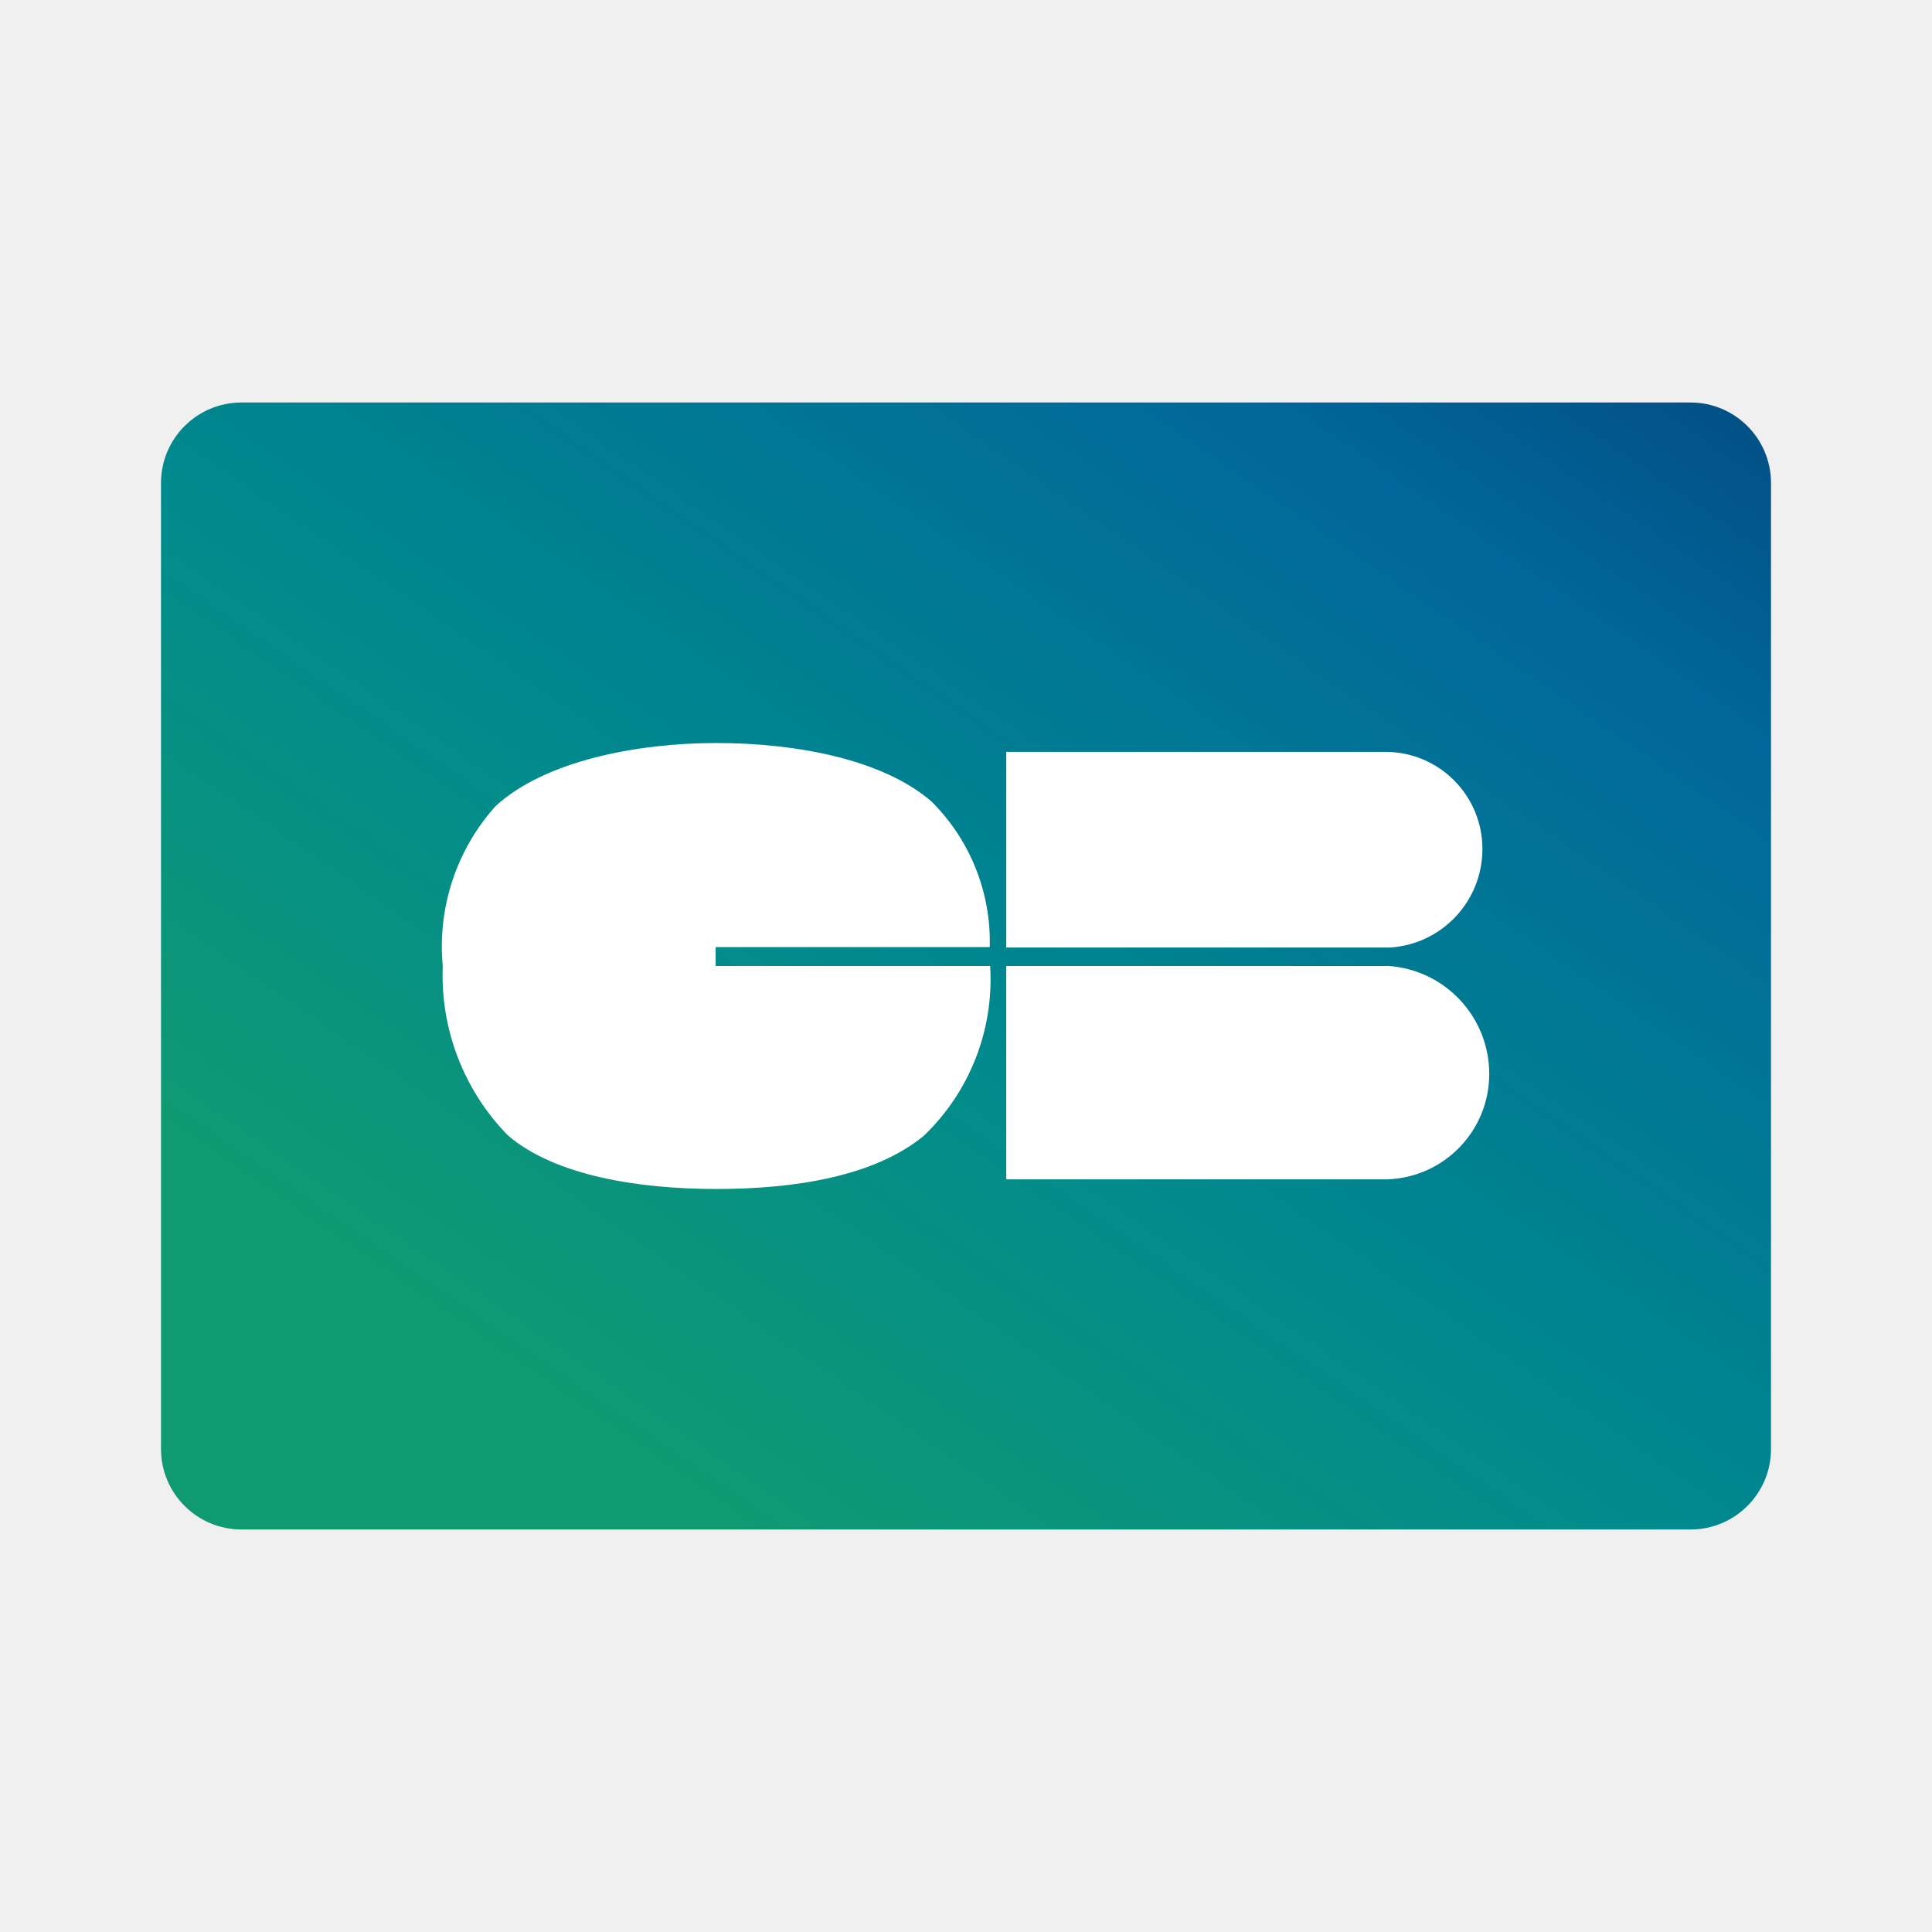
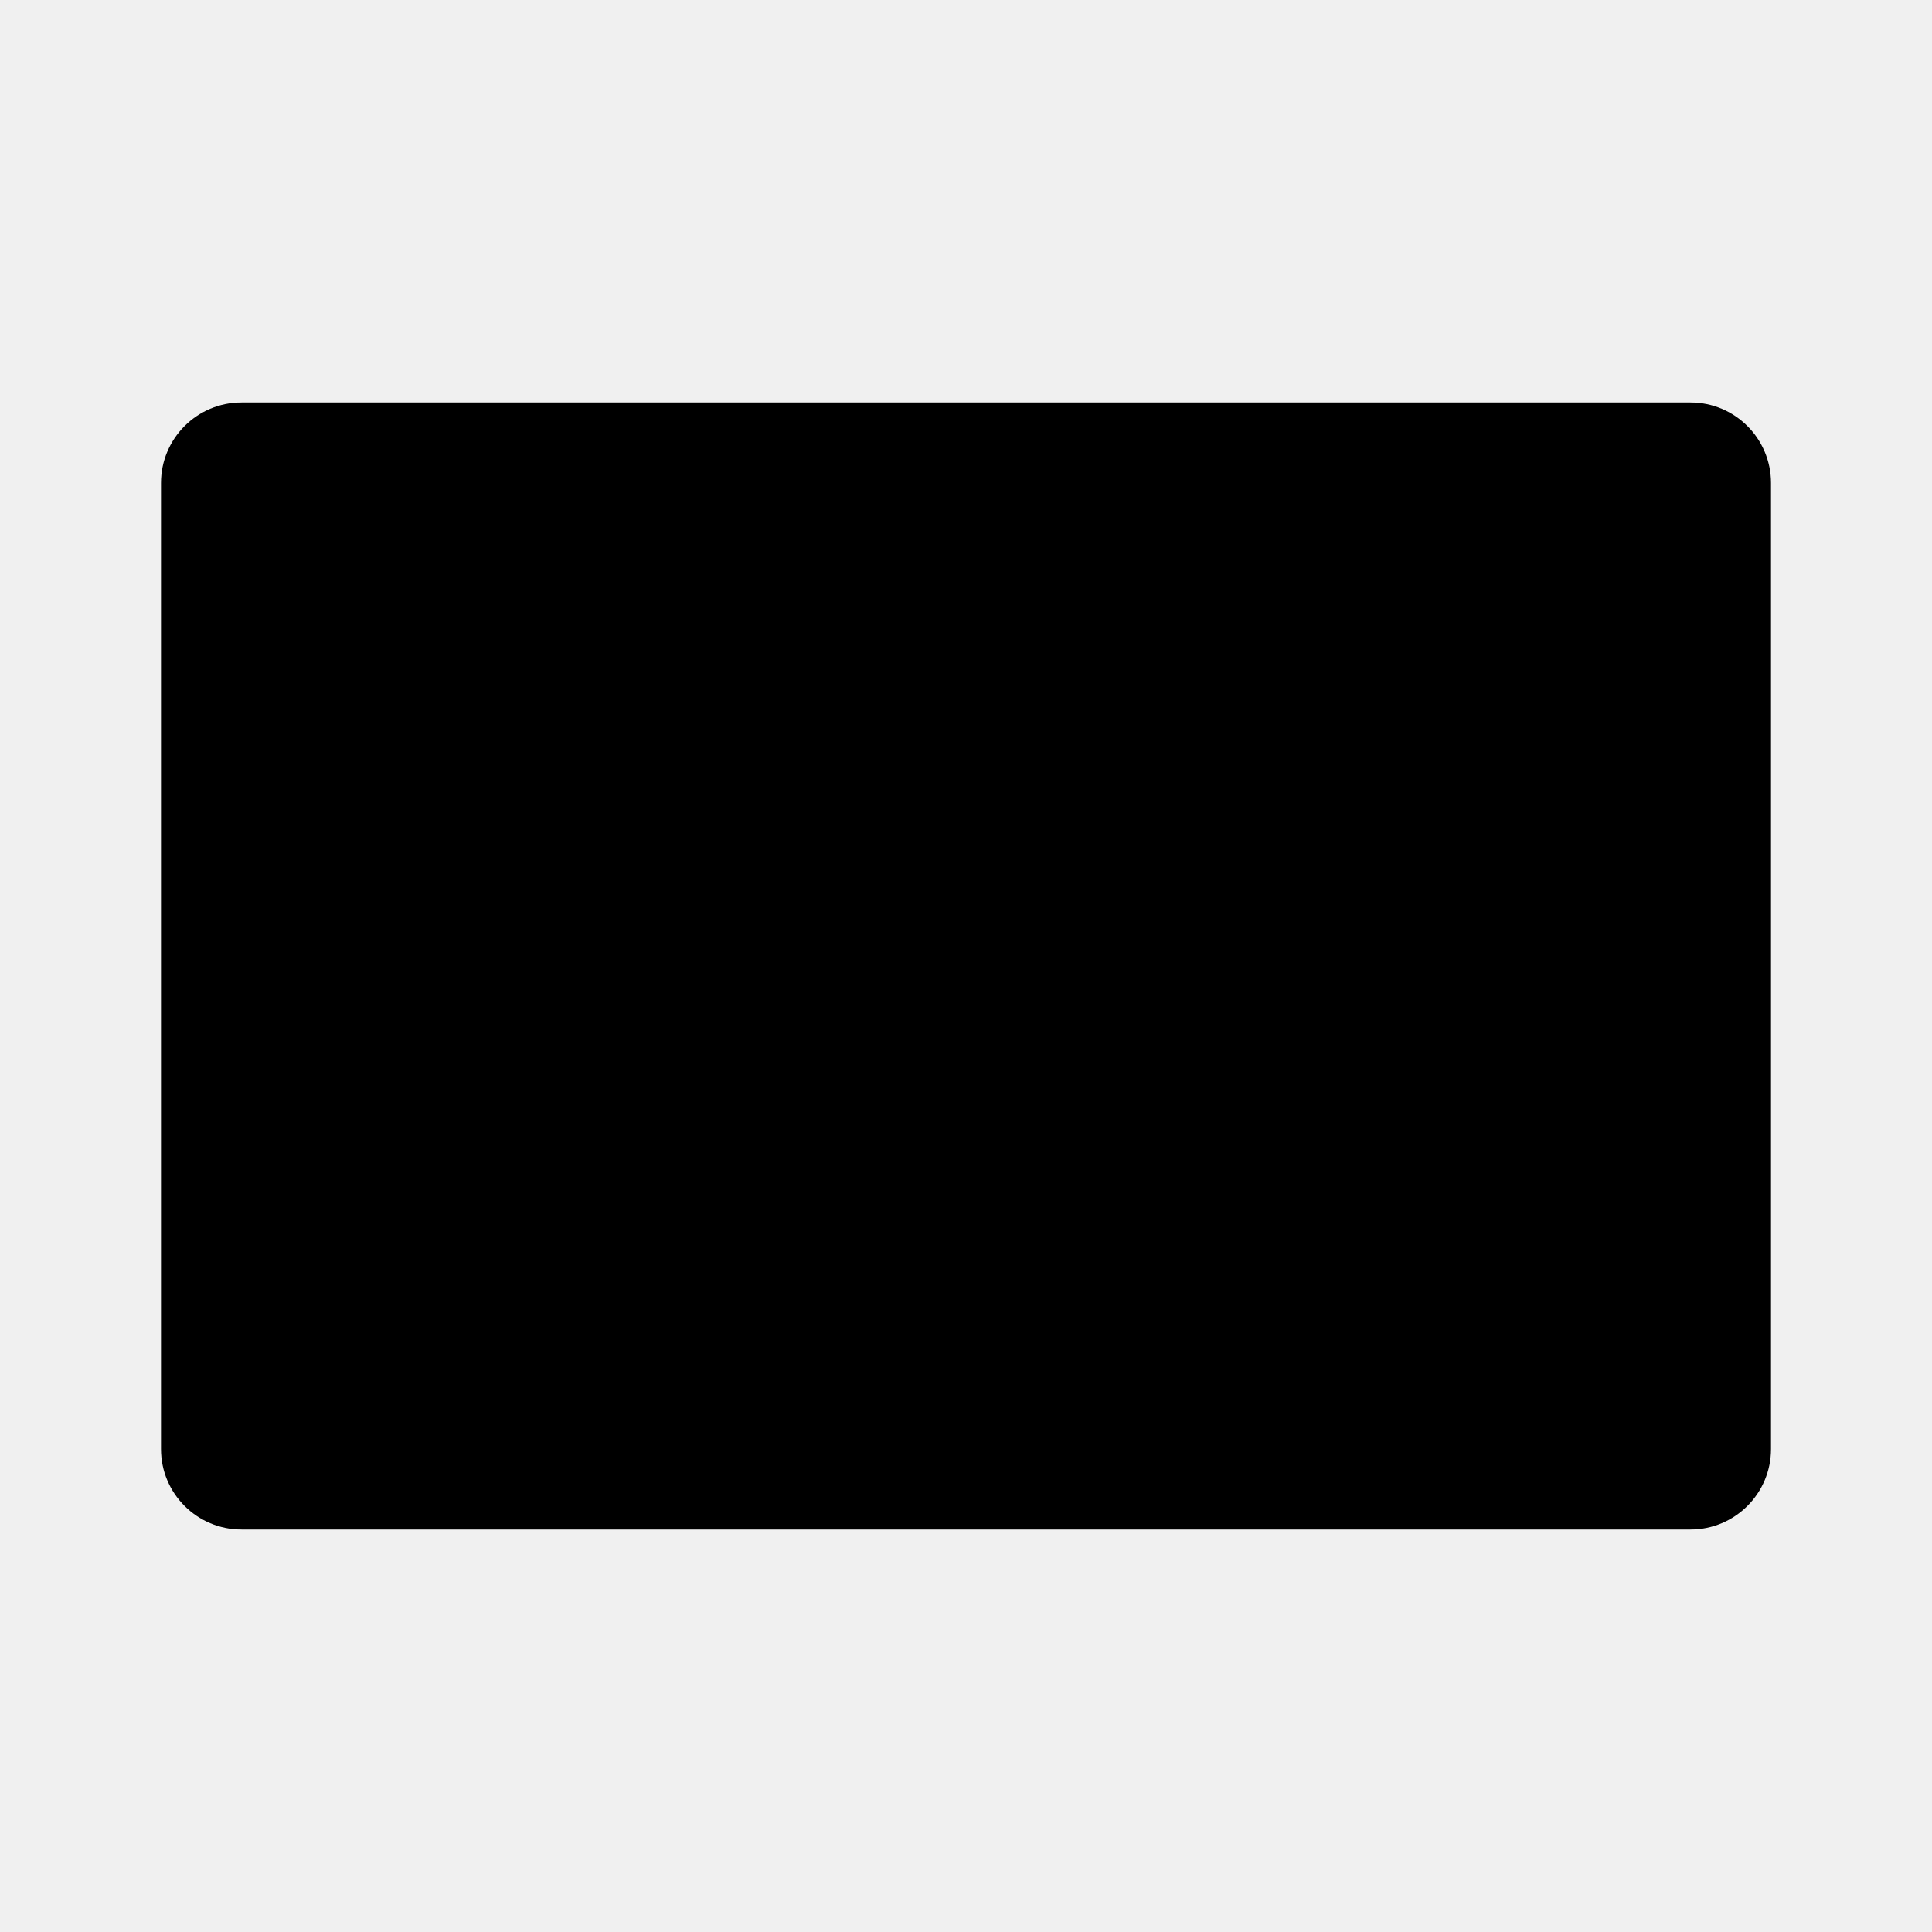
<svg xmlns="http://www.w3.org/2000/svg" viewBox="0 0 48 48">
-   <defs>
-     <linearGradient id="Dégradé_sans_nom_52" x1="-2.67" y1="-2046.6" x2="31.25" y2="-2012.55" gradientTransform="matrix(1.14 0 0 -.79 7.73 -1588.17)" gradientUnits="userSpaceOnUse">
-       <stop offset="0" stop-color="#109a72" />
-       <stop offset=".3" stop-color="#008a8d" />
-       <stop offset=".69" stop-color="#01679b" />
-       <stop offset="1" stop-color="#03376f" />
-     </linearGradient>
-     <style>.cls-3{fill:#fff}</style>
-   </defs>
-   <g id="Icon">
-     <rect x="4" y="10" width="40" height="28" rx="2" fill="url(#Dégradé_sans_nom_52)" />
-     <path class="cls-3" d="M17.78 23.53h6.81a4.91 4.91 0 00-1.45-3.62c-1.23-1.06-3.4-1.45-5.34-1.45s-4.25.43-5.49 1.57A5.22 5.22 0 0011 24a5.69 5.69 0 001.62 4.21c1.17 1 3.24 1.33 5.18 1.33s3.92-.31 5.15-1.32A5.38 5.38 0 0024.6 24h-6.82zM25 24v5.3h9.47A2.62 2.62 0 0037 26.68 2.69 2.69 0 0034.51 24zM36.83 21.1a2.41 2.41 0 00-2.4-2.42H25v4.86h9.55a2.45 2.45 0 002.28-2.44z" />
-   </g>
+   <rect x="4" y="10" width="40" height="28" rx="2" />
+   <path d="M17.78 23.53h6.81a4.91 4.91 0 00-1.45-3.62c-1.23-1.06-3.4-1.45-5.34-1.45s-4.25.43-5.49 1.57A5.22 5.22 0 0011 24a5.69 5.69 0 001.62 4.21c1.17 1 3.24 1.33 5.18 1.33s3.92-.31 5.15-1.32A5.38 5.38 0 0024.6 24h-6.82zM25 24v5.3h9.47A2.62 2.62 0 0037 26.68 2.69 2.69 0 0034.51 24zM36.83 21.1a2.41 2.41 0 00-2.4-2.42H25v4.86h9.55a2.45 2.45 0 002.28-2.44z" />
</svg>
